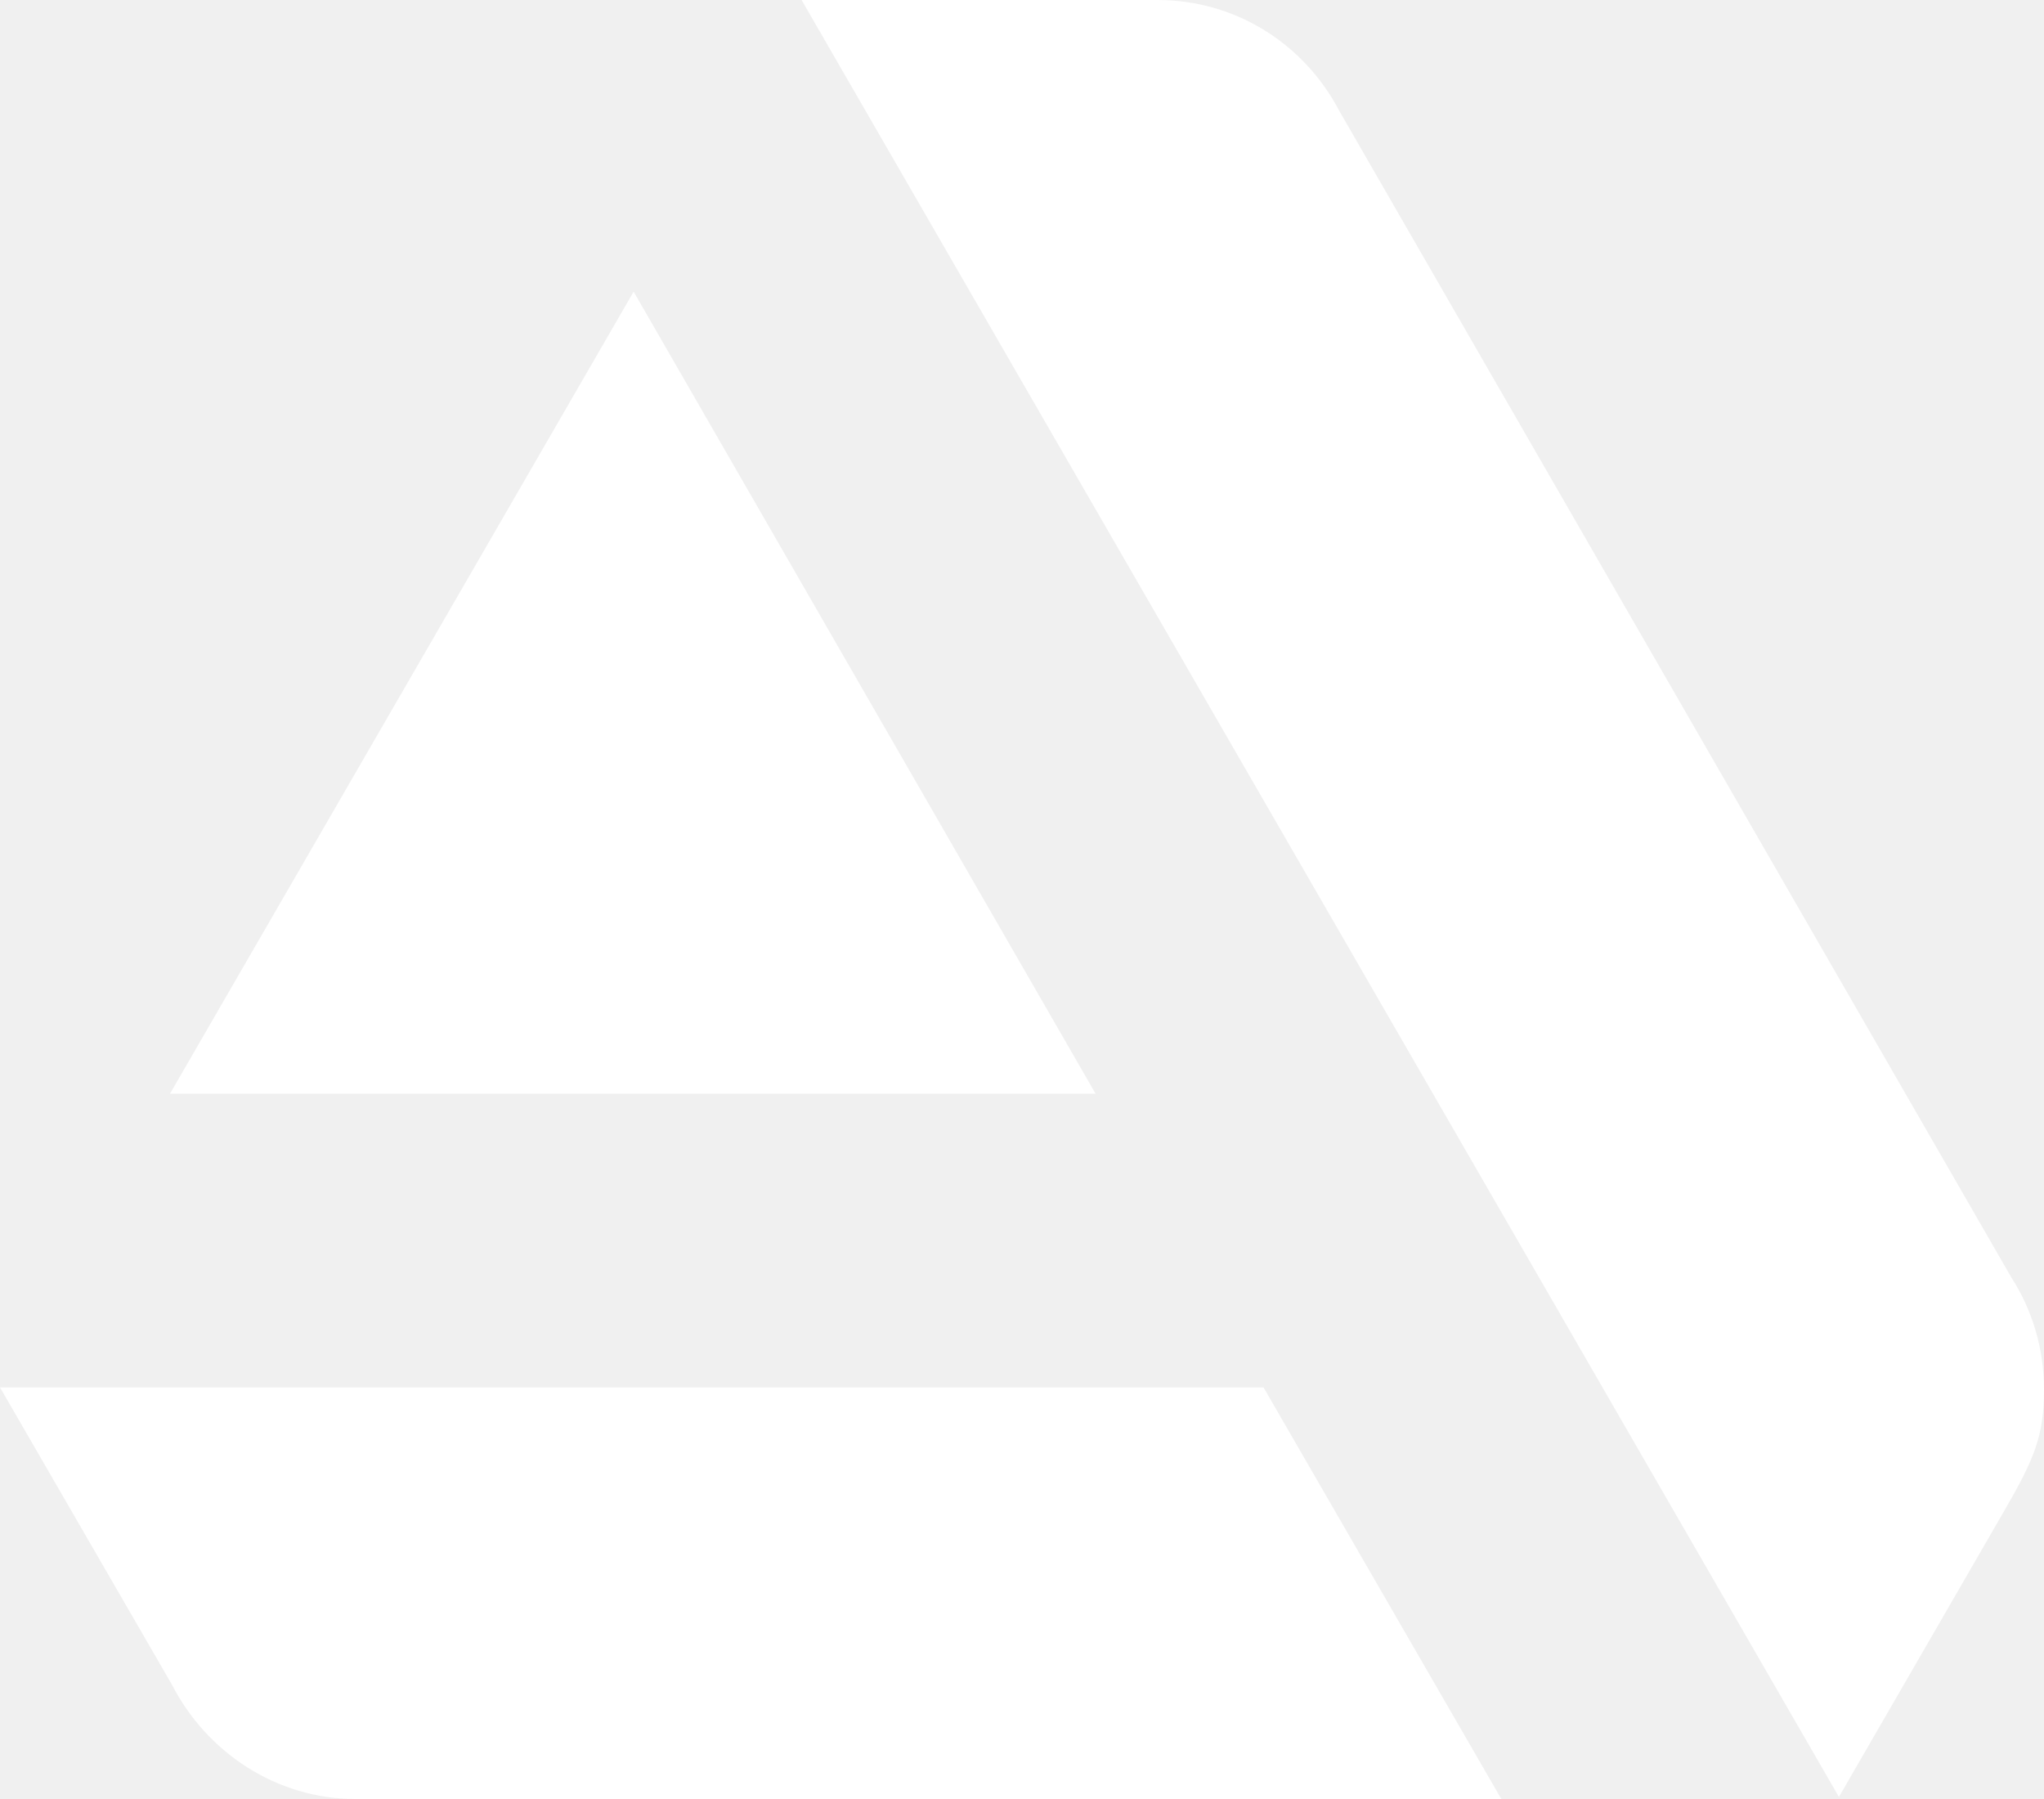
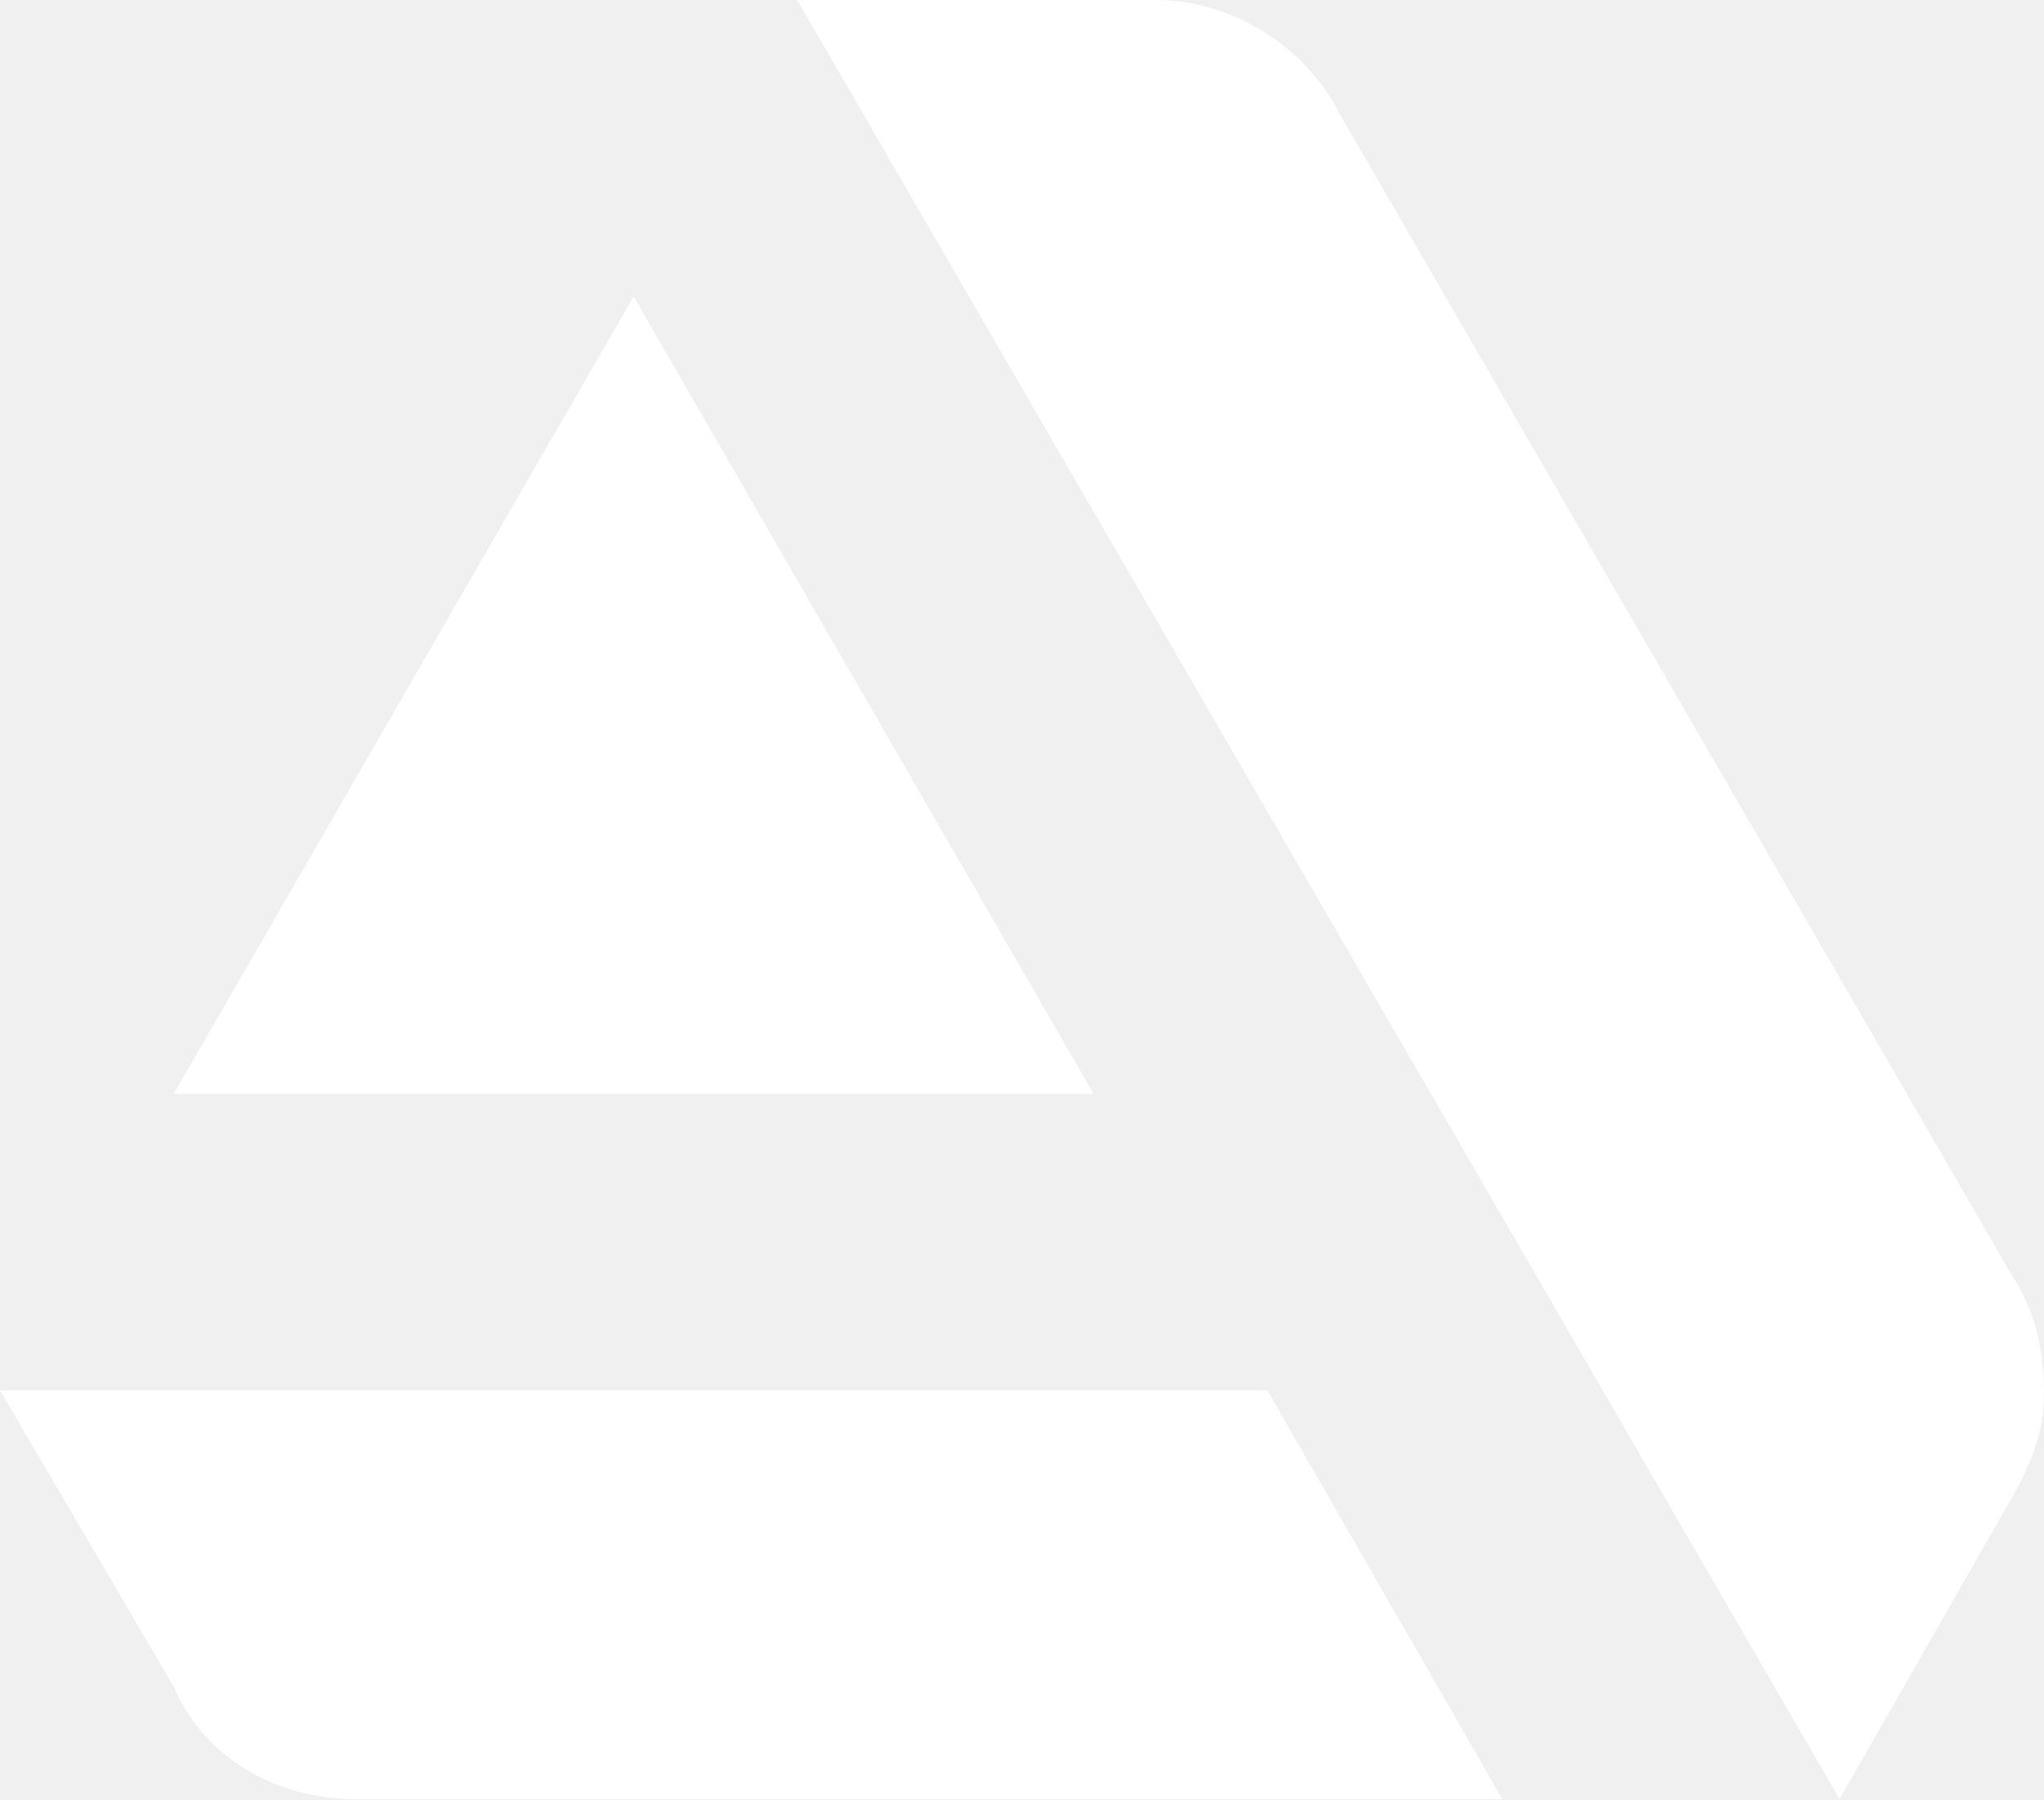
- <svg xmlns="http://www.w3.org/2000/svg" version="1.1" id="Layer_1" x="0px" y="0px" viewBox="0 0 600 528" style="enable-background:new 0 0 600 528;" xml:space="preserve">
+ <svg xmlns="http://www.w3.org/2000/svg" version="1.1" id="Layer_1" x="0px" y="0px" viewBox="0 0 20 17.6" style="enable-background:new 0 0 20 17.6;" xml:space="preserve">
  <style type="text/css">
	.st0{fill:#FFFFFF;}
</style>
-   <path class="st0" d="M0,407.2l50.5,87.3l0,0c10.2,19.8,30.6,33.5,53.9,33.5l0,0l0,0h336.3l-69.8-120.8L0,407.2L0,407.2z M600,407.8  c0-11.9-3.4-23.3-9.6-32.9L393,32.3C382.8,13,362.9,0,339.7,0H235.3l304.5,527.4l48.2-83.4C597.2,428.2,600,421.4,600,407.8z   M321.6,321L186,85.6L49.9,321H321.6z" />
+   <path class="st0" d="M0,13.6l1.7,2.9l0,0c0.3,0.7,1,1.1,1.8,1.1l0,0l0,0h11.2l-2.3-4H0L0,13.6z M20,13.6c0-0.4-0.1-0.8-0.3-1.1  L13.1,1.1c-0.3-0.6-1-1.1-1.8-1.1H7.8L18,17.6l1.6-2.8C19.9,14.3,20,14,20,13.6z M10.7,10.7L6.2,2.9l-4.5,7.8H10.7z" />
</svg>
